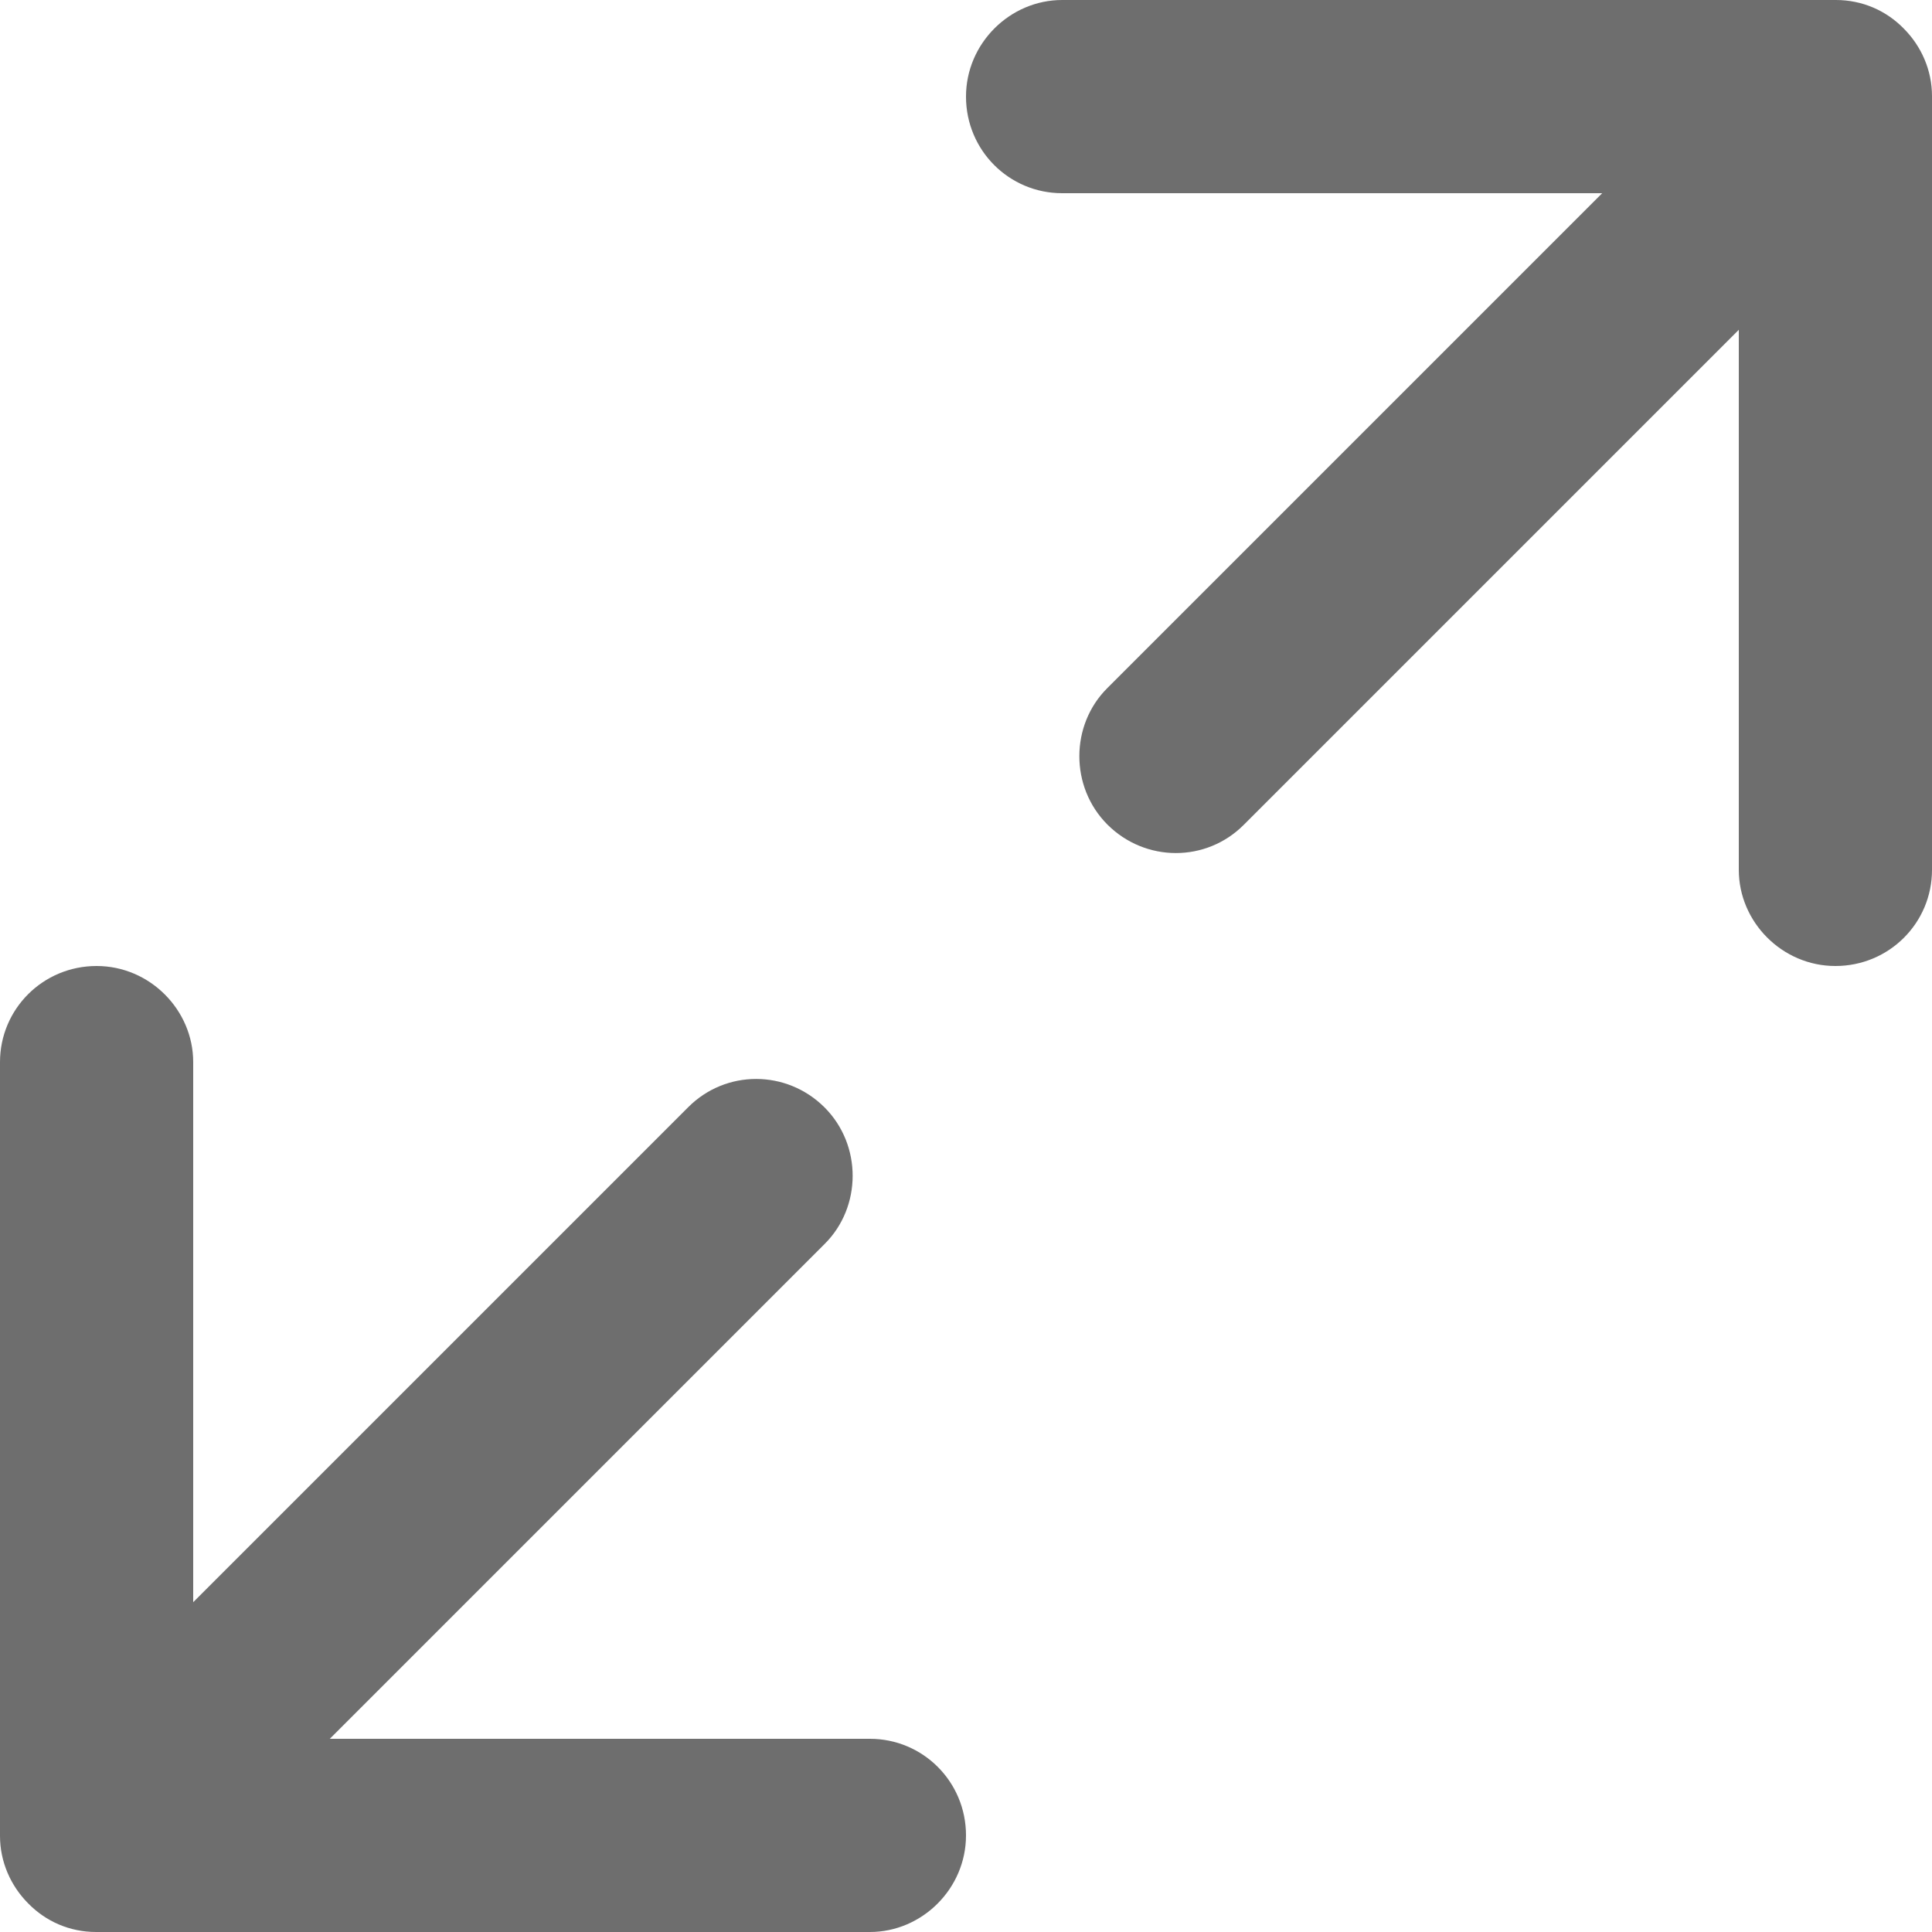
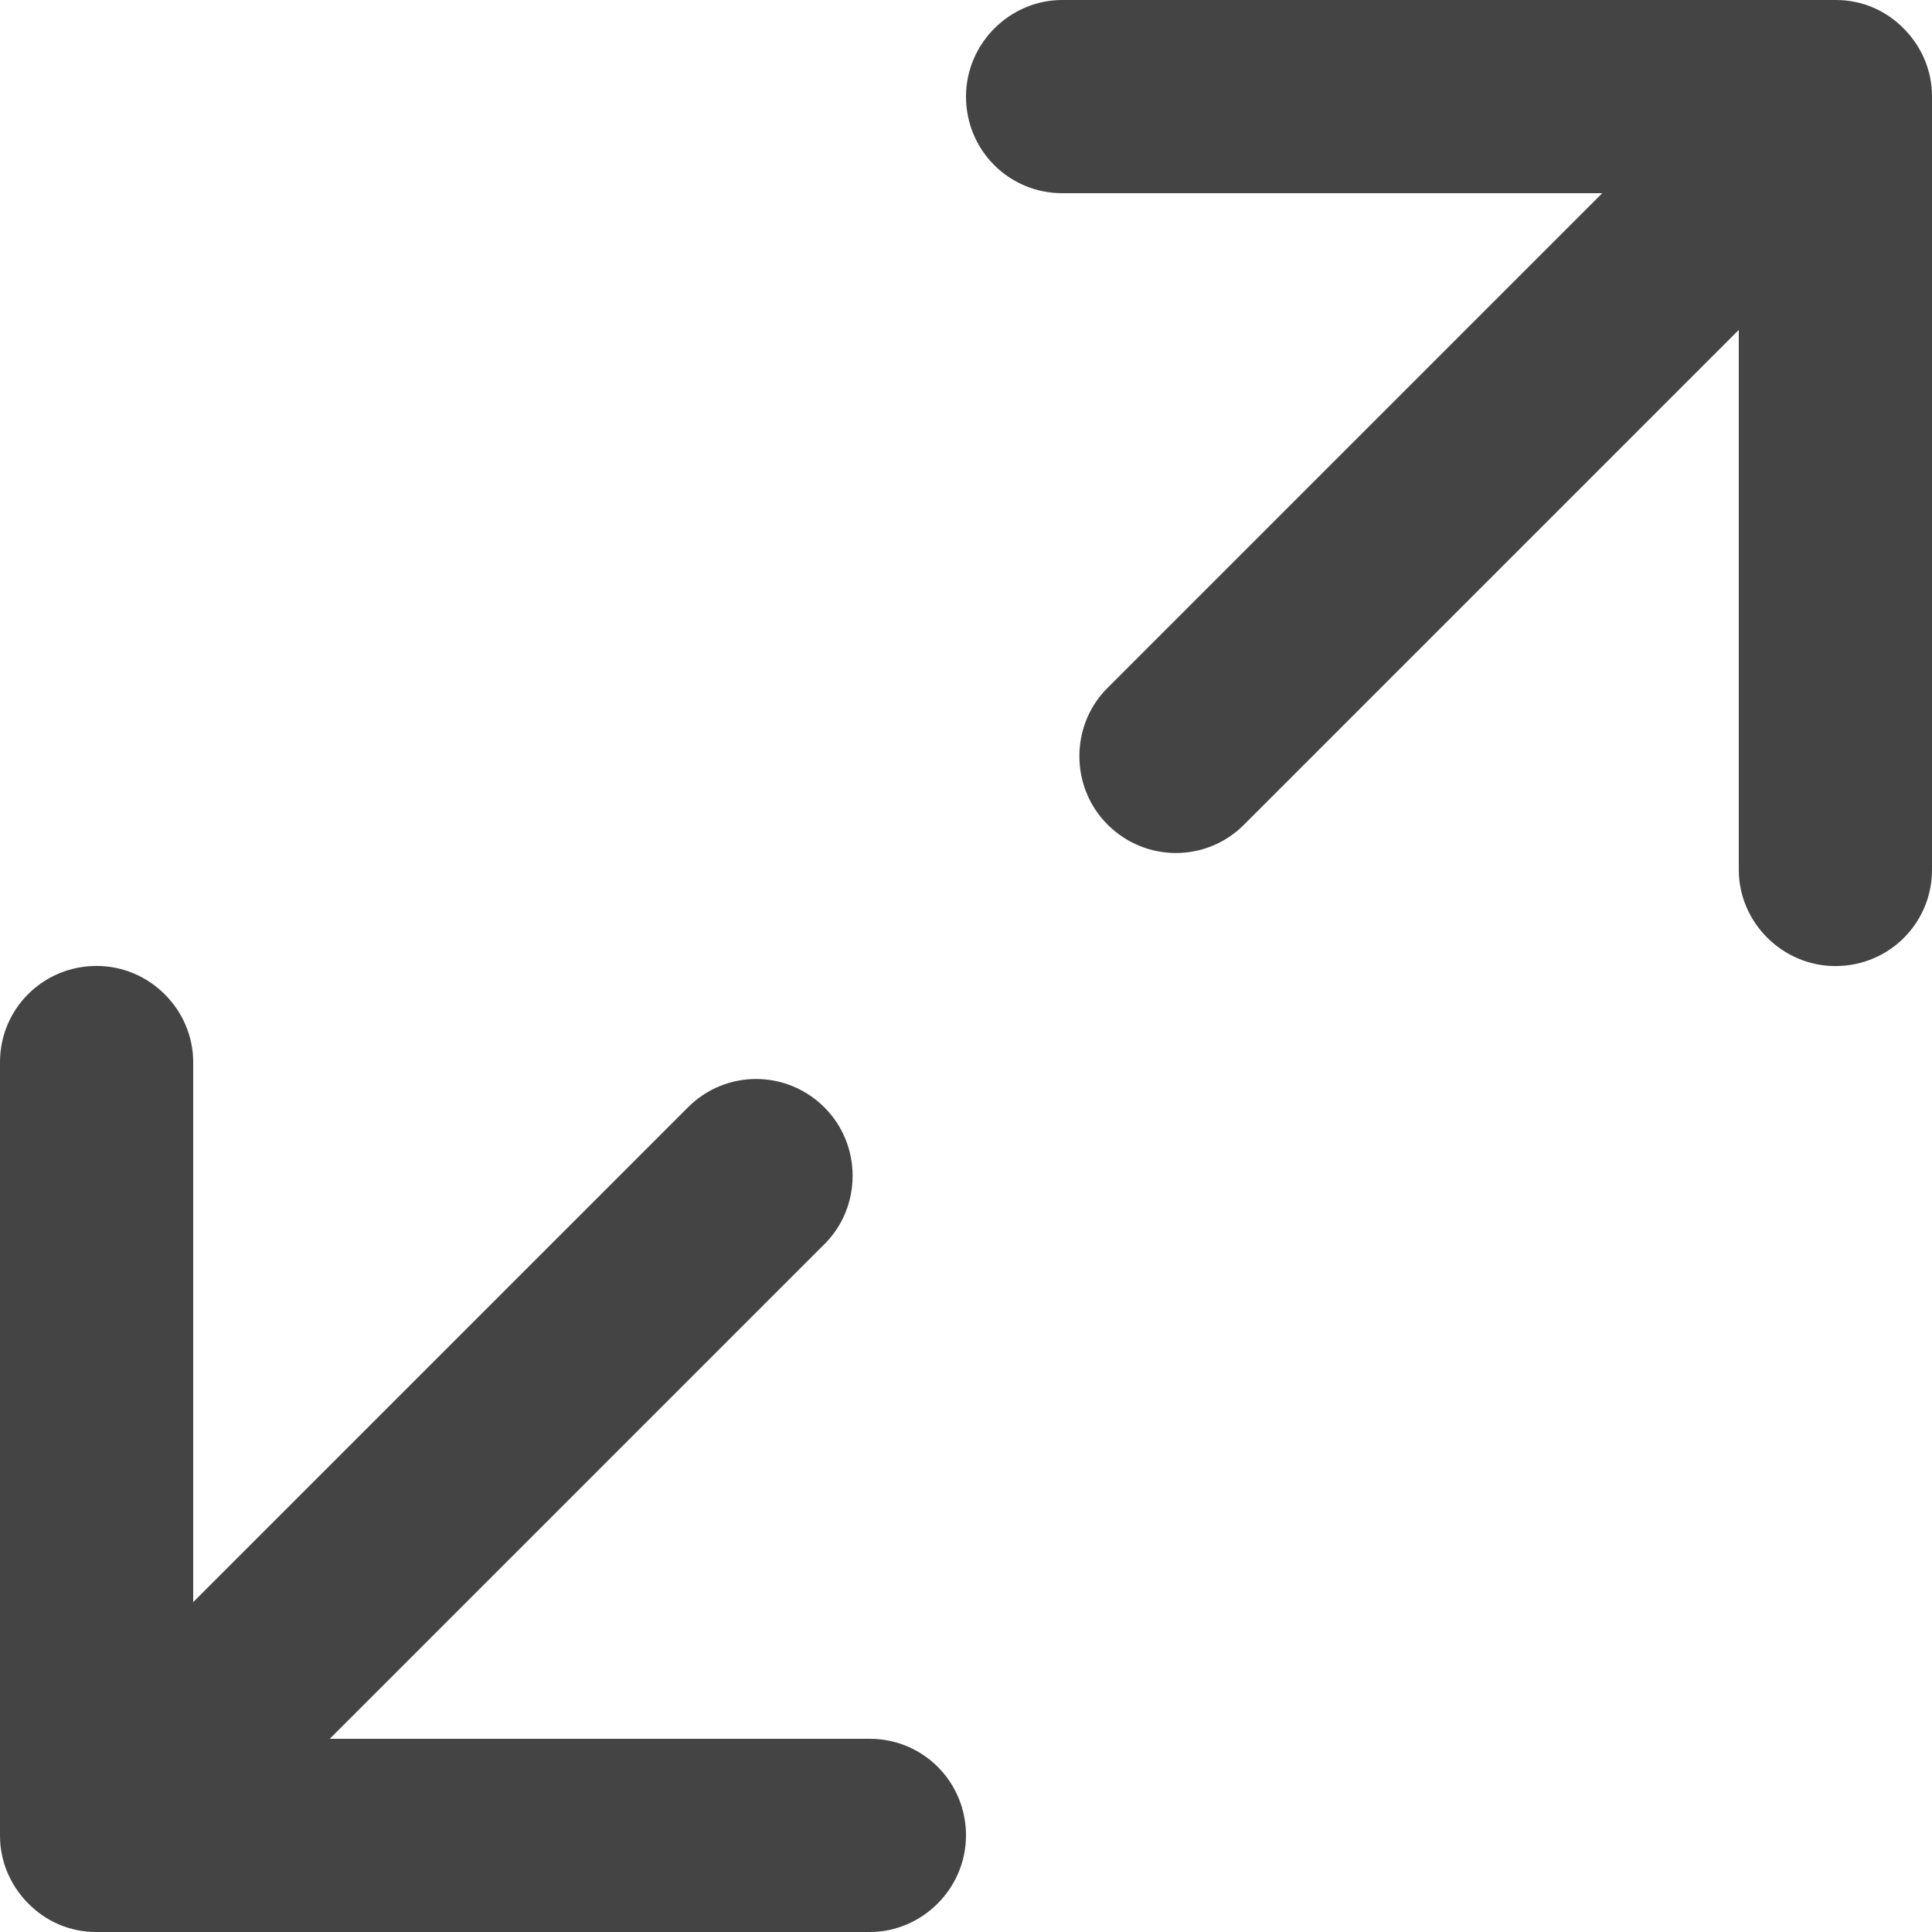
- <svg xmlns="http://www.w3.org/2000/svg" width="20px" height="20px" viewBox="0 0 20 20" version="1.1">
-   <defs />
-   <g id="Basic-Article" stroke="none" stroke-width="1" fill="none" fill-rule="evenodd">
-     <g id="Fullscreen-Icon" transform="translate(-14, -14)">
-       <g id="Fullscreen" transform="translate(14, 14)">
-         <rect id="Rectangle-471" x="0" y="0" width="20" height="20" />
-         <path d="M18,3.414 L18,9.005 C18,9.544 18.448,10 19,10 C19.556,10 20,9.554 20,9.005 L20,0.995 C20,0.726 19.889,0.478 19.709,0.297 C19.527,0.11 19.279,2.53203766e-15 19.005,2.48168369e-15 L10.995,1.01041663e-15 C10.456,9.11269252e-16 10,0.448 10,1 C10,1.556 10.446,2 10.995,2 L16.586,2 L11.461,7.125 C11.08,7.506 11.074,8.145 11.464,8.536 C11.858,8.929 12.487,8.928 12.875,8.539 L18,3.414 Z M2,16.586 L2,10.995 C2,10.456 1.552,10 1,10 C0.444,10 0,10.446 0,10.995 L0,19.005 C0,19.274 0.111,19.522 0.291,19.703 C0.473,19.89 0.721,20 0.995,20 L9.005,20 C9.544,20 10,19.552 10,19 C10,18.444 9.554,18 9.005,18 L3.414,18 L8.539,12.875 C8.92,12.494 8.926,11.855 8.536,11.464 C8.142,11.071 7.513,11.072 7.125,11.461 L2,16.586 L2,16.586 Z" id="Rectangle-430" fill="#6E6E6E" />
-       </g>
-     </g>
-   </g>
+ <svg xmlns="http://www.w3.org/2000/svg" version="1.1" width="32" height="32" viewBox="0 0 32 32">
+   <path fill="#444444" d="M28.8 5.463v8.945c0 0.864 0.716 1.593 1.6 1.593 0.89 0 1.6-0.713 1.6-1.593v-12.815c0-0.431-0.178-0.828-0.466-1.118-0.291-0.298-0.688-0.475-1.126-0.475h-12.815c-0.864 0-1.593 0.716-1.593 1.6 0 0.89 0.713 1.6 1.593 1.6h8.945l-8.199 8.199c-0.611 0.611-0.62 1.633 0.005 2.258 0.629 0.629 1.636 0.627 2.258 0.005l8.199-8.199zM3.2 26.537v-8.945c0-0.864-0.716-1.593-1.6-1.593-0.89 0-1.6 0.713-1.6 1.593v12.815c0 0.431 0.178 0.828 0.466 1.118 0.291 0.298 0.688 0.475 1.126 0.475h12.815c0.864 0 1.593-0.716 1.593-1.6 0-0.89-0.713-1.6-1.593-1.6h-8.945l8.199-8.199c0.611-0.611 0.62-1.633-0.005-2.258-0.629-0.629-1.636-0.627-2.258-0.005l-8.199 8.199z" />
</svg>
